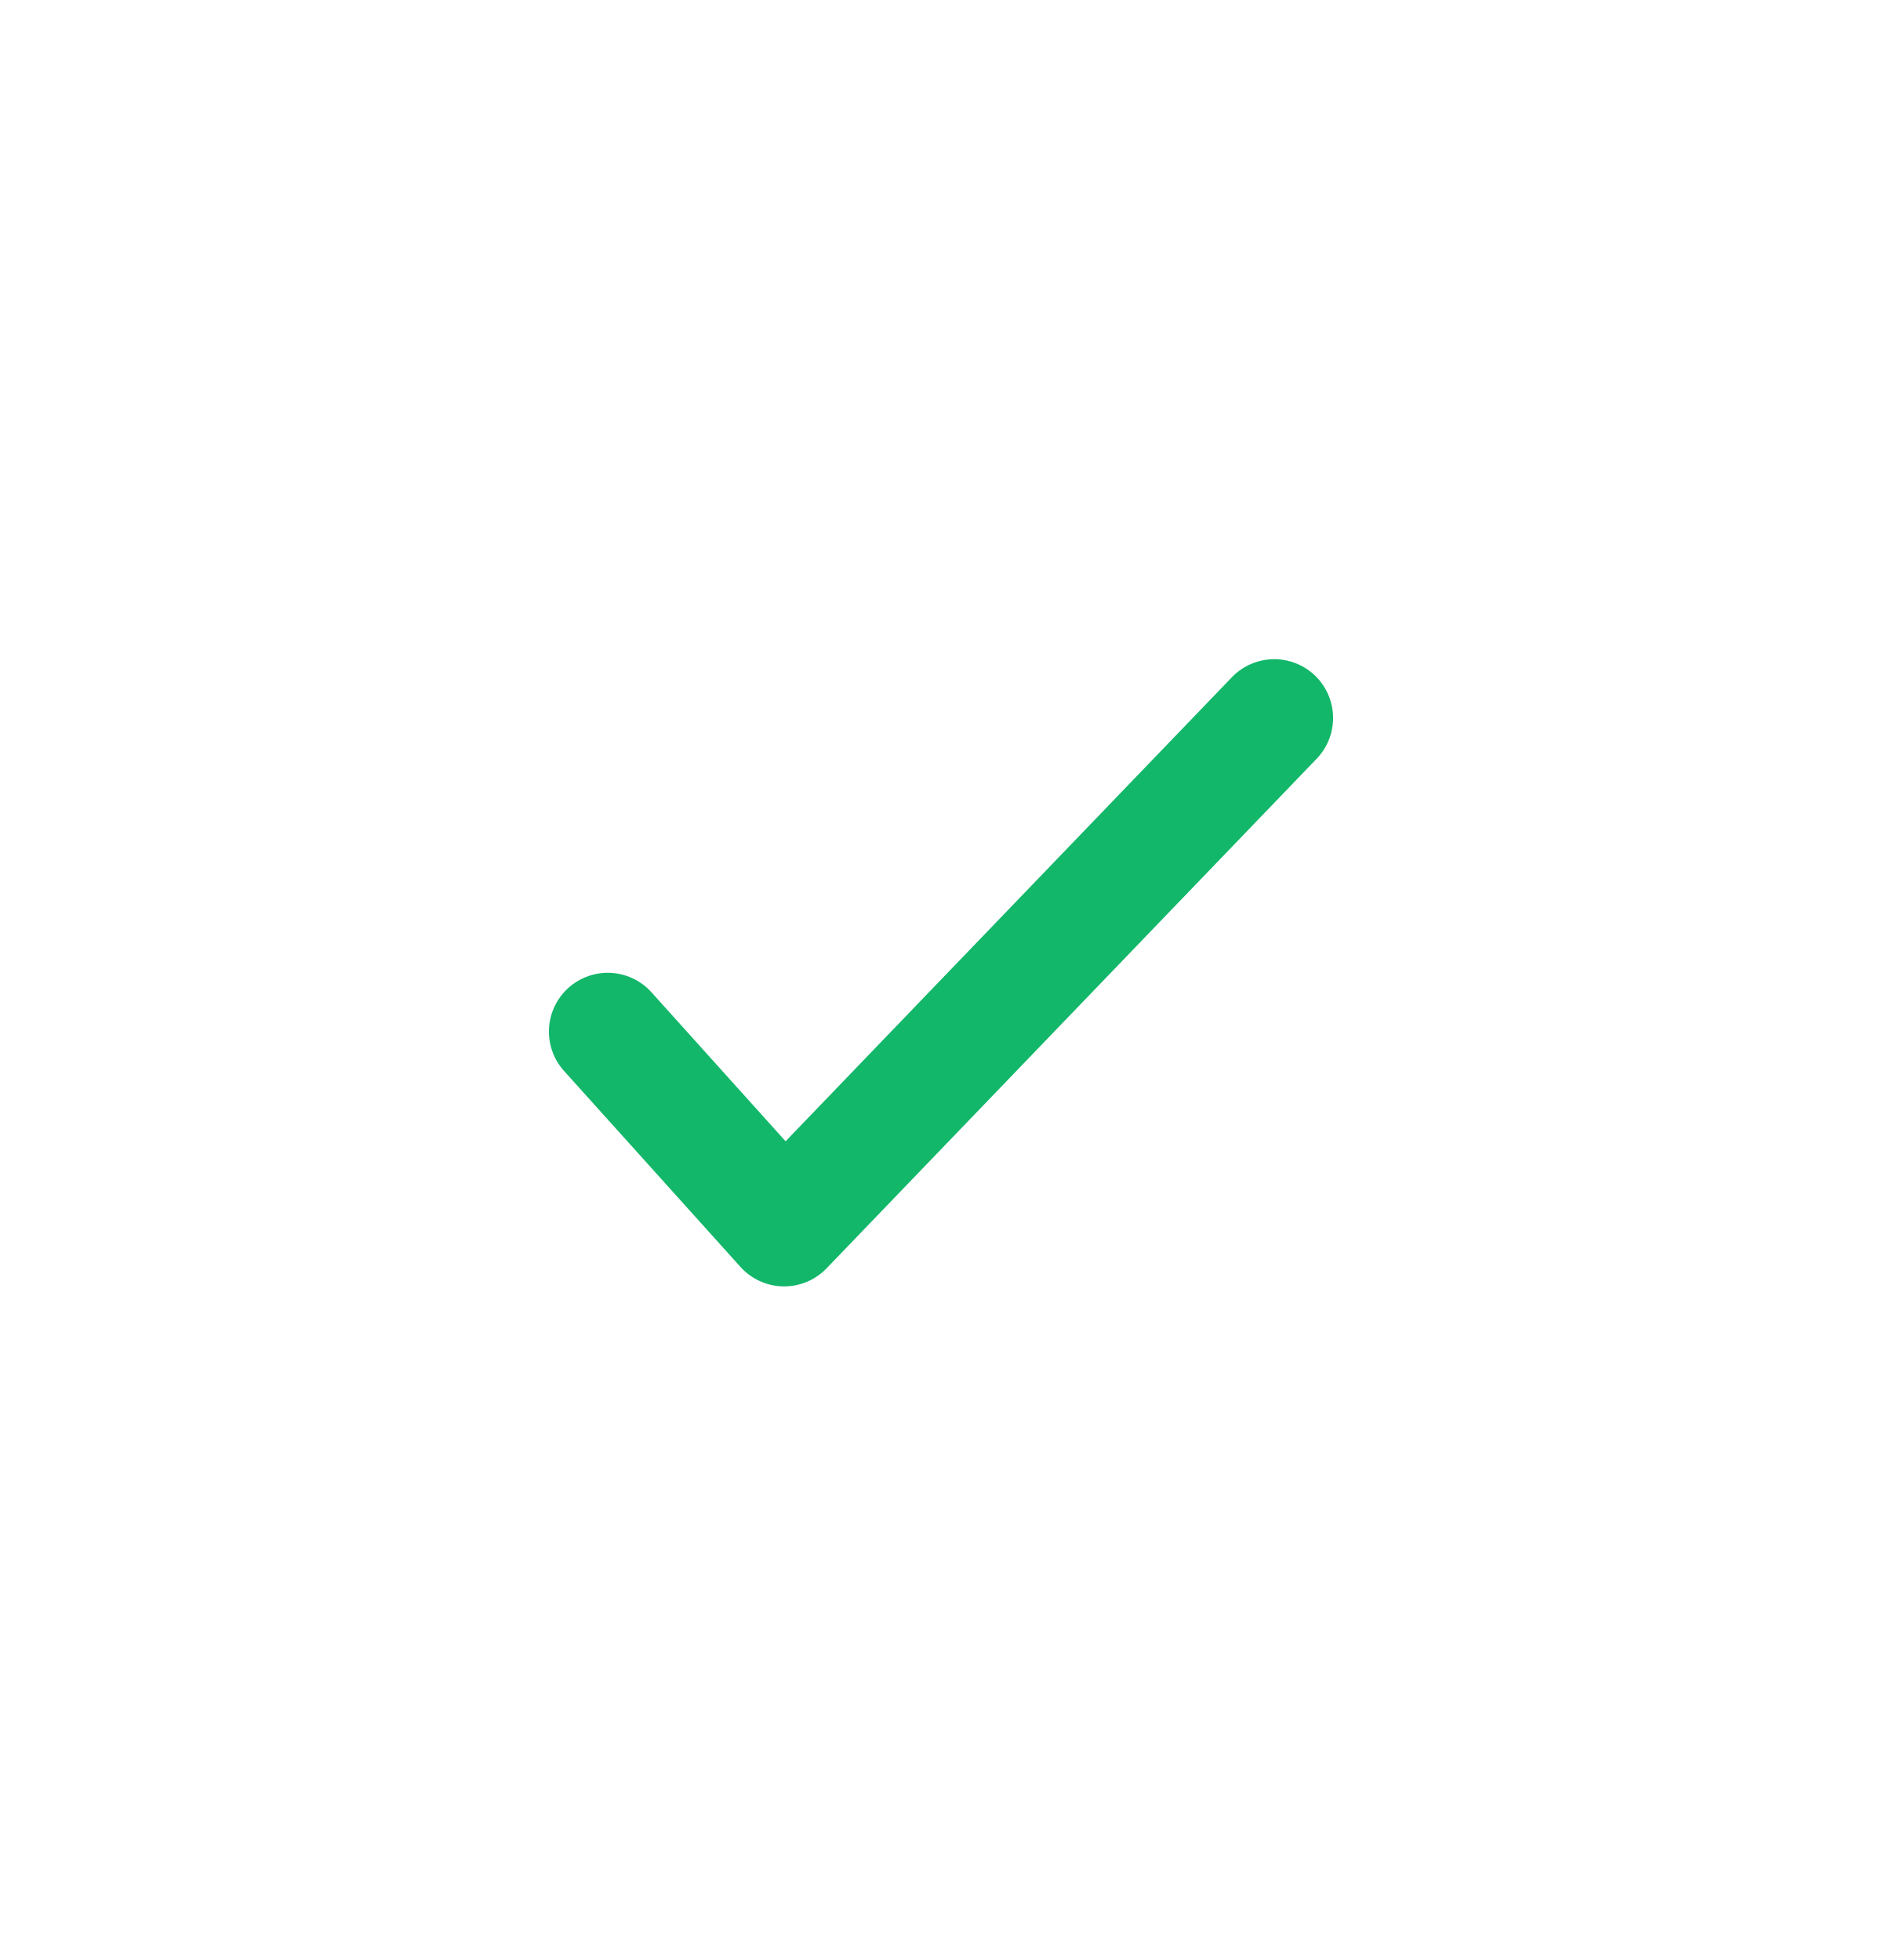
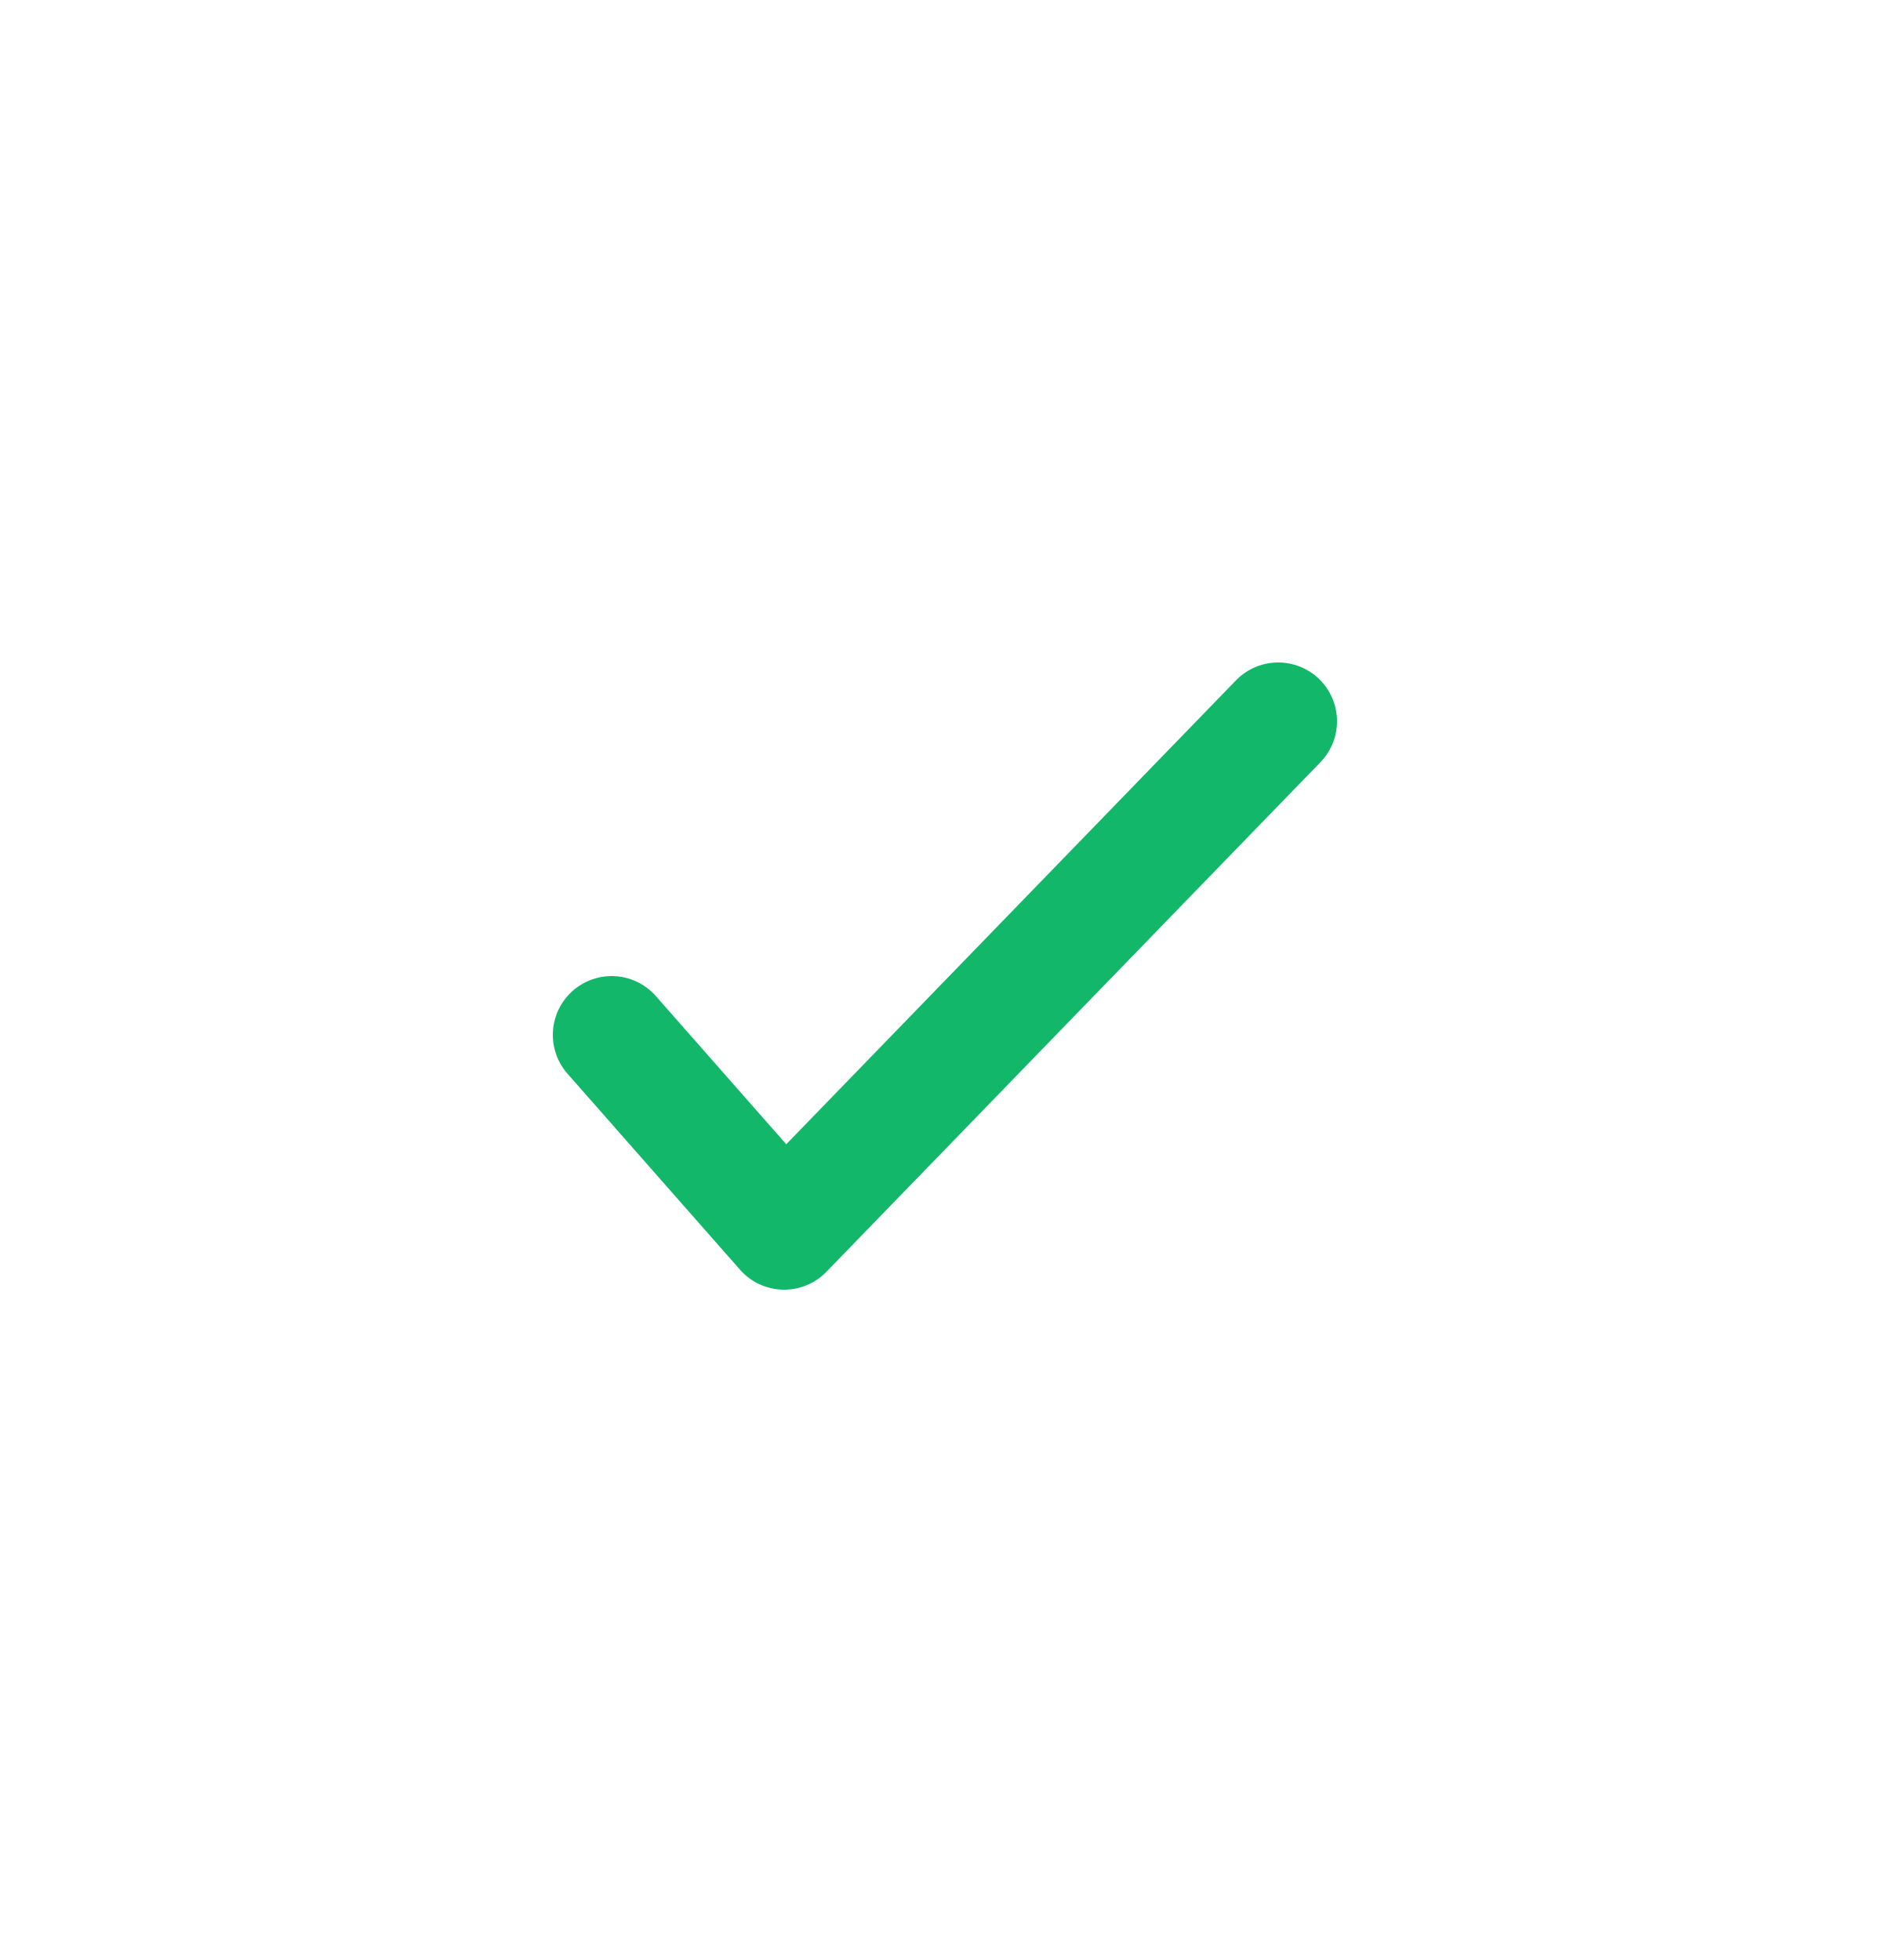
- <svg xmlns="http://www.w3.org/2000/svg" width="24" height="25" viewBox="0 0 24 25" fill="none">
-   <path d="M7.75 13.158L10 15.658L16.25 9.158" stroke="#12B76A" stroke-width="1.5" stroke-linecap="round" stroke-linejoin="round" />
+ <svg xmlns="http://www.w3.org/2000/svg" width="24" height="25" fill="none">
+   <path stroke="#12B76A" stroke-linecap="round" stroke-linejoin="round" stroke-width="1.5" d="m7.8 13.2 2.2 2.5 6.3-6.5" />
</svg>
